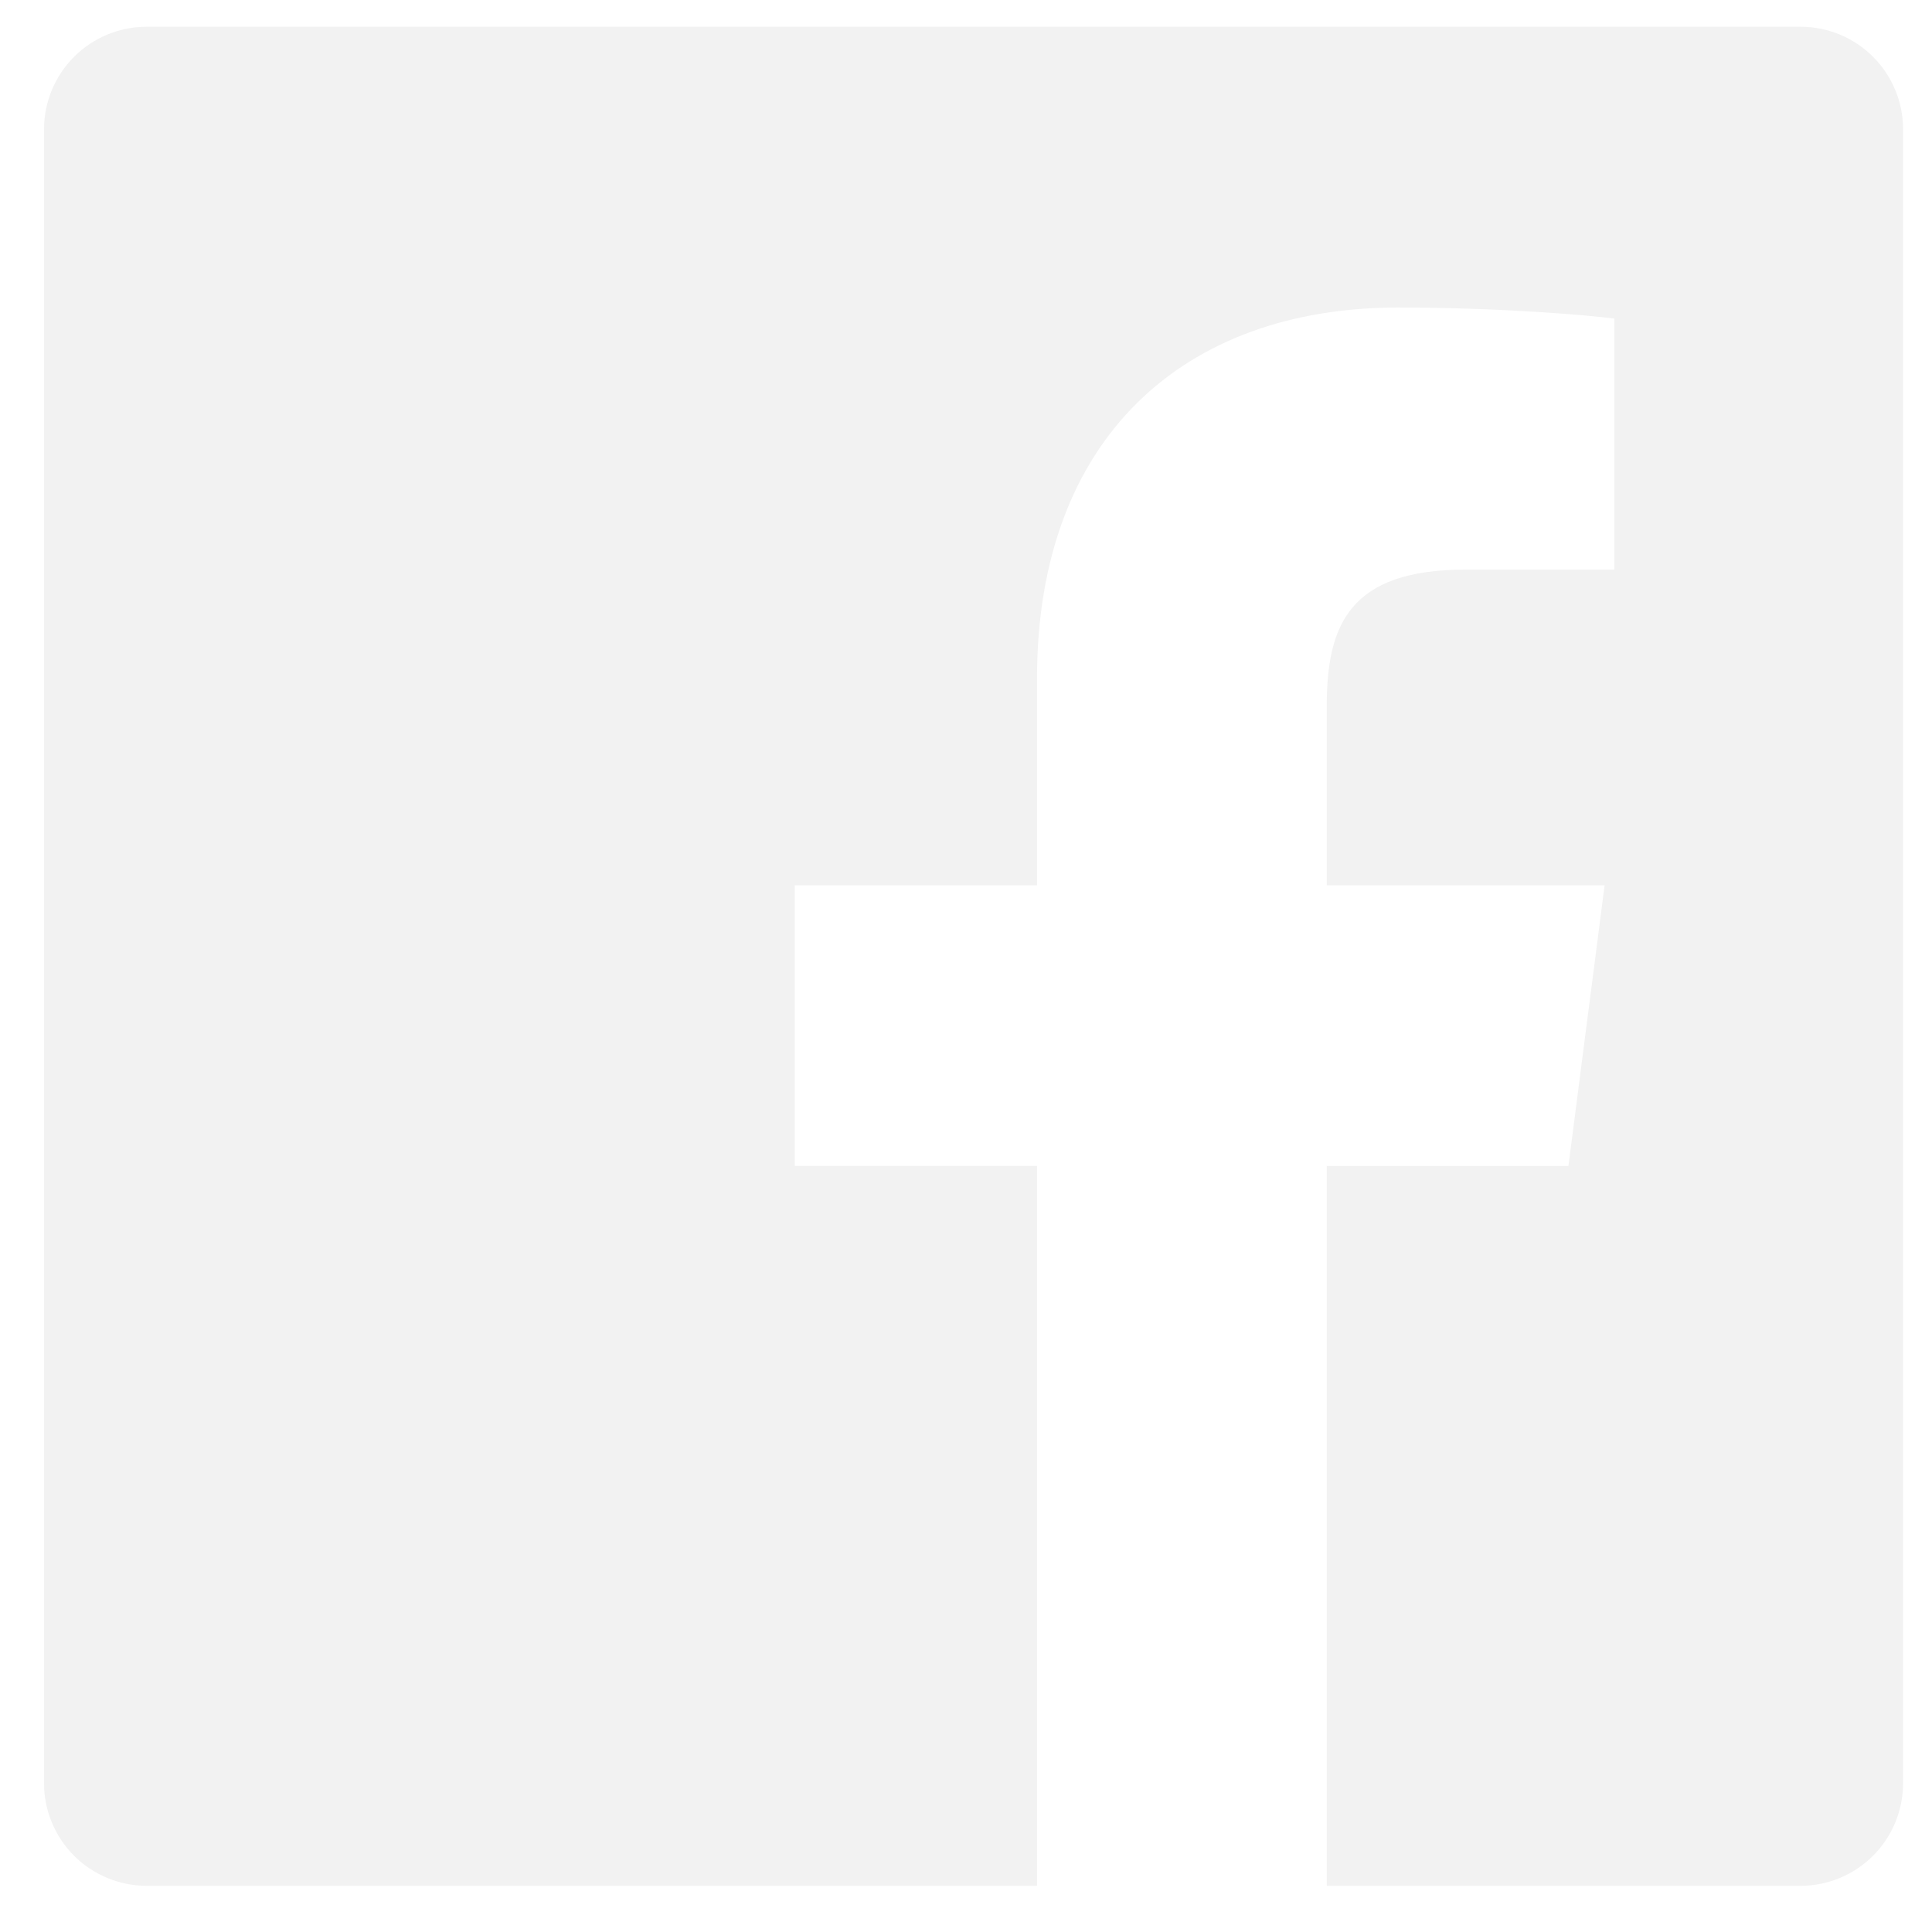
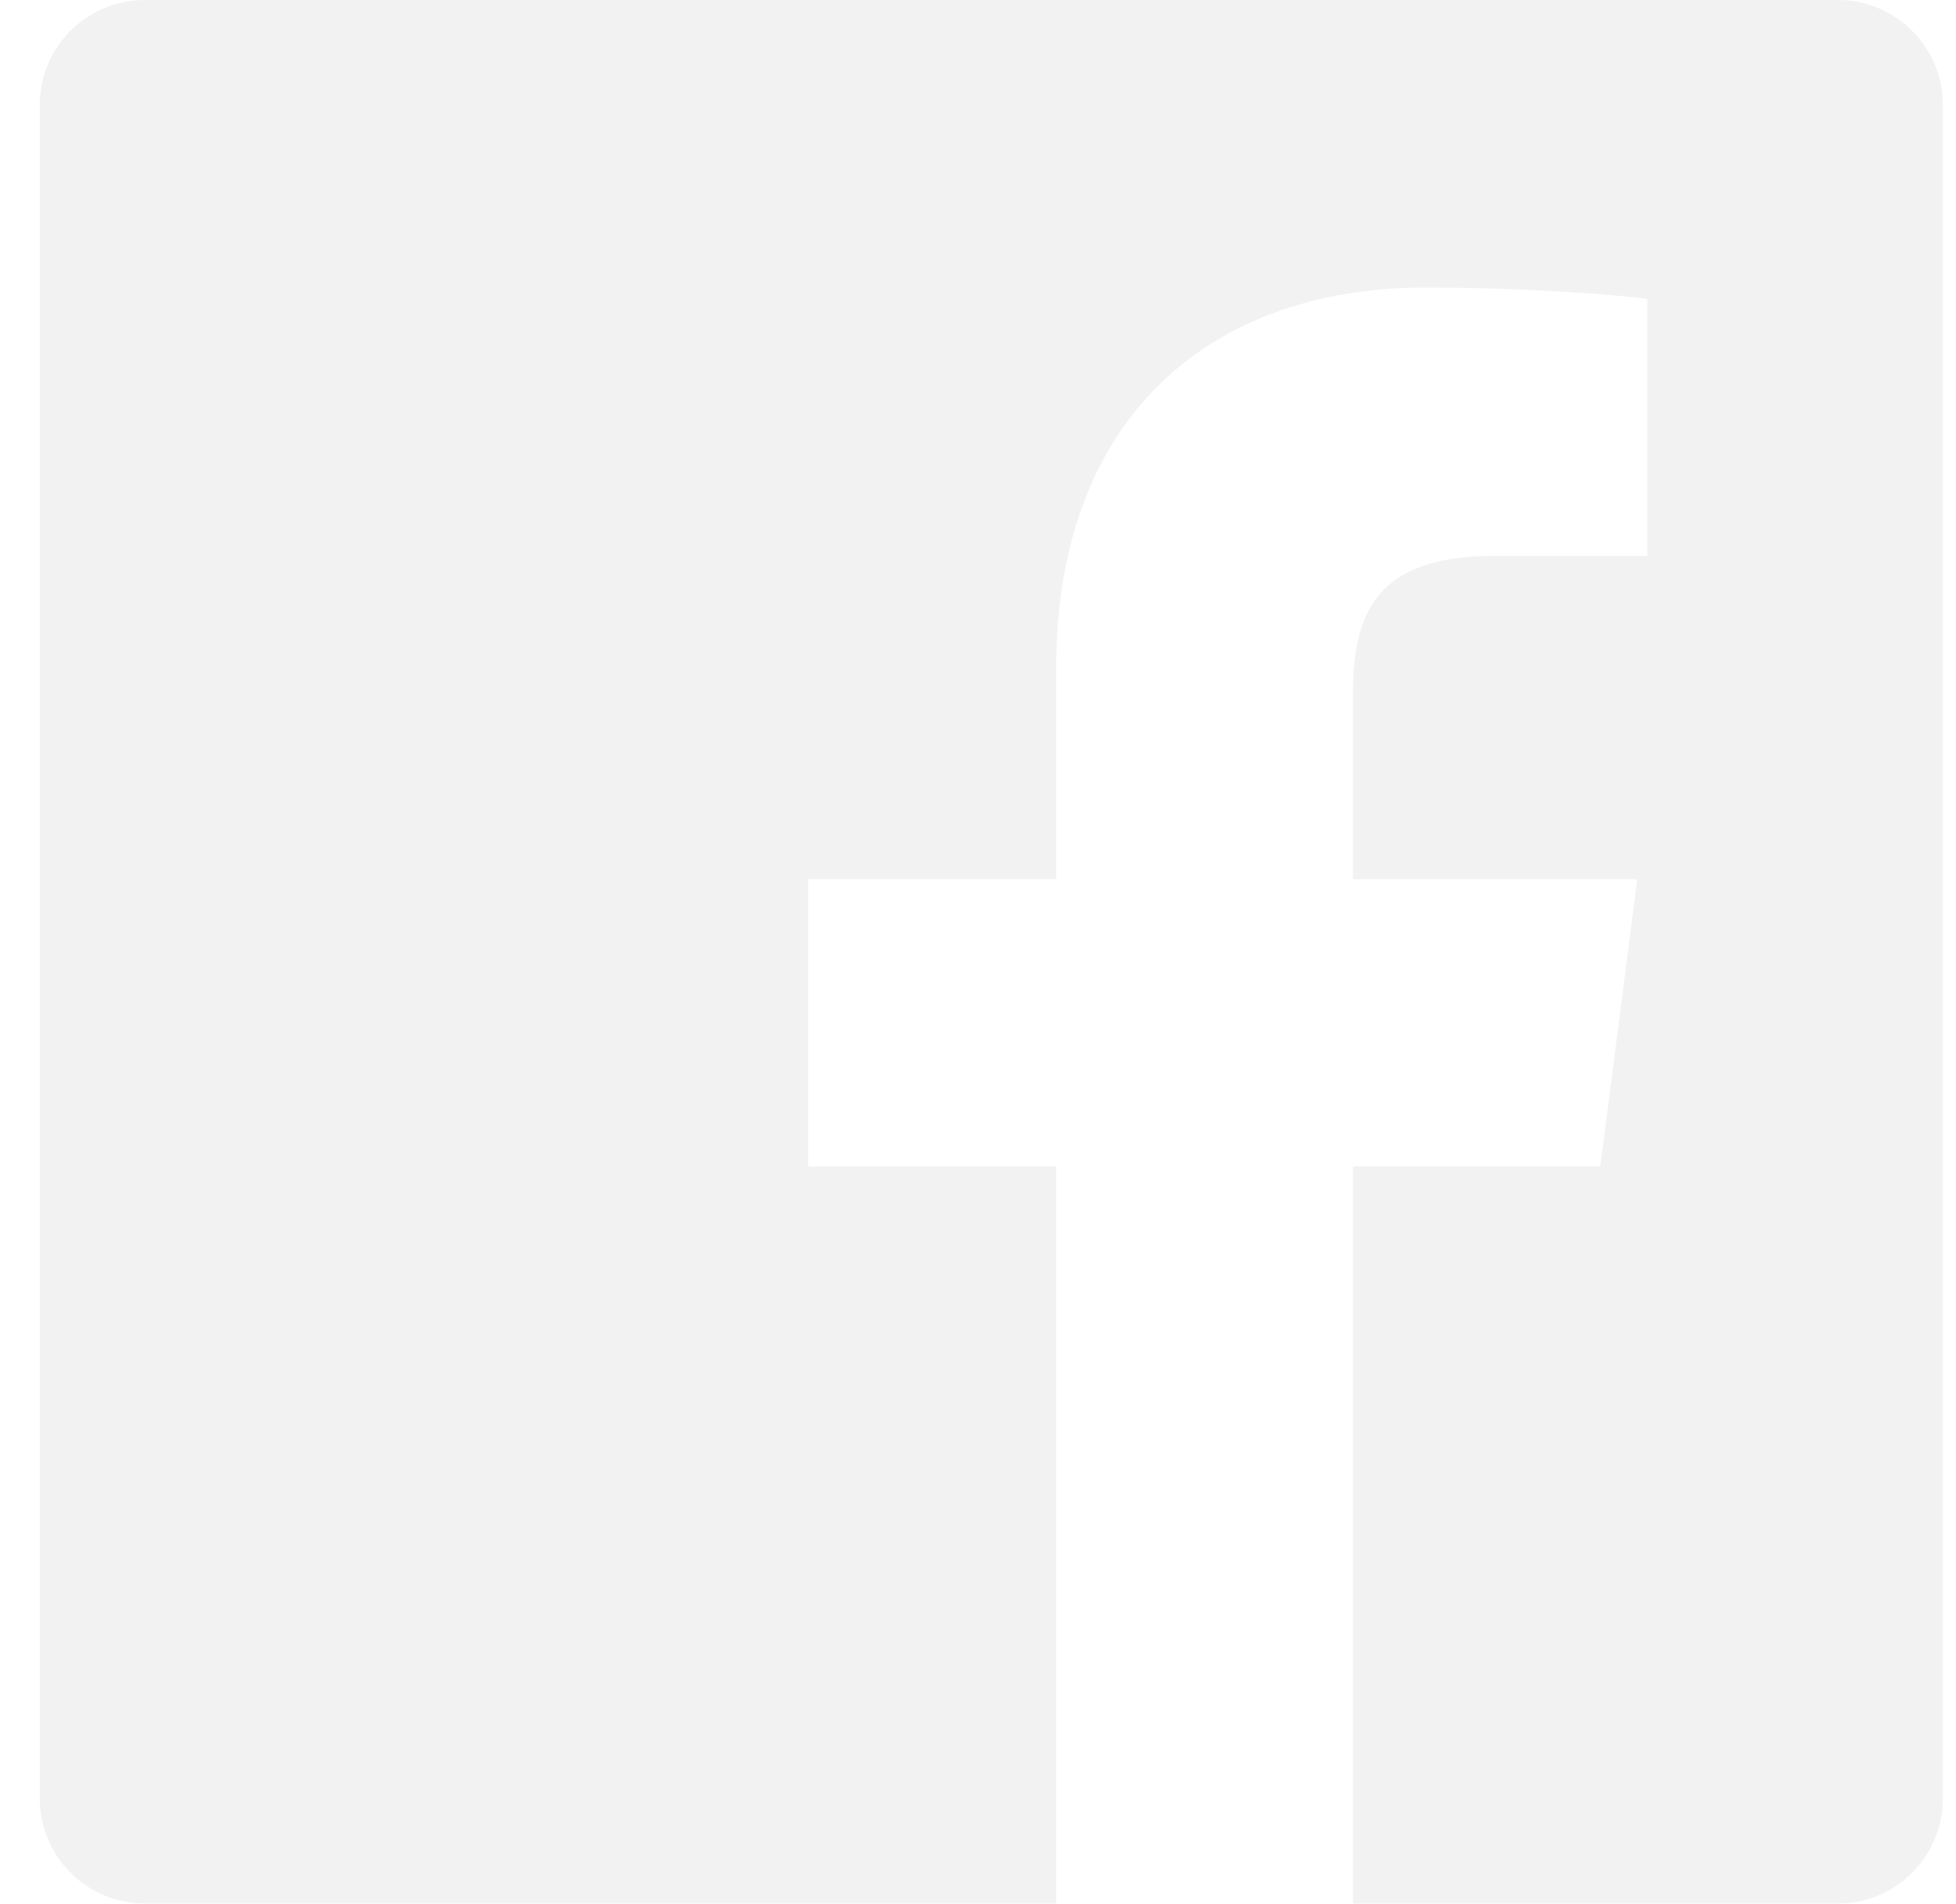
- <svg xmlns="http://www.w3.org/2000/svg" width="33" height="33" viewBox="0 0 33 33" fill="none">
-   <path d="M30.754 0.457H2.505C2.04 0.457 1.594 0.641 1.265 0.97C0.937 1.299 0.752 1.744 0.752 2.209V30.459C0.752 30.924 0.937 31.369 1.265 31.698C1.594 32.026 2.04 32.211 2.505 32.211H17.713V19.914H13.575V15.122H17.713V11.587C17.713 7.486 20.218 5.253 23.877 5.253C25.629 5.253 27.136 5.383 27.575 5.442V9.728L25.037 9.729C23.047 9.729 22.662 10.675 22.662 12.062V15.122H27.408L26.79 19.915H22.662V32.211H30.754C31.219 32.211 31.665 32.026 31.993 31.698C32.322 31.369 32.506 30.923 32.506 30.458V2.209C32.506 1.744 32.322 1.299 31.993 0.97C31.664 0.641 31.219 0.457 30.754 0.457Z" fill="#F2F2F2" />
+ <svg xmlns="http://www.w3.org/2000/svg" width="37" height="36" viewBox="0 0 37 36" fill="none">
+   <path d="M34.765 0H2.739C2.212 0 1.707 0.209 1.334 0.582C0.961 0.955 0.752 1.46 0.752 1.987V34.014C0.752 34.54 0.961 35.046 1.334 35.418C1.707 35.791 2.212 36 2.739 36H19.98V22.059H15.289V16.626H19.98V12.619C19.98 7.969 22.82 5.438 26.968 5.438C28.956 5.438 30.663 5.585 31.161 5.652V10.511L28.284 10.512C26.028 10.512 25.591 11.585 25.591 13.158V16.627H30.971L30.271 22.059H25.591V36H34.766C35.292 36 35.798 35.791 36.17 35.418C36.543 35.045 36.752 34.54 36.752 34.013V1.987C36.752 1.46 36.543 0.955 36.17 0.582C35.797 0.209 35.292 0 34.765 0V0Z" fill="#F2F2F2" />
</svg>
